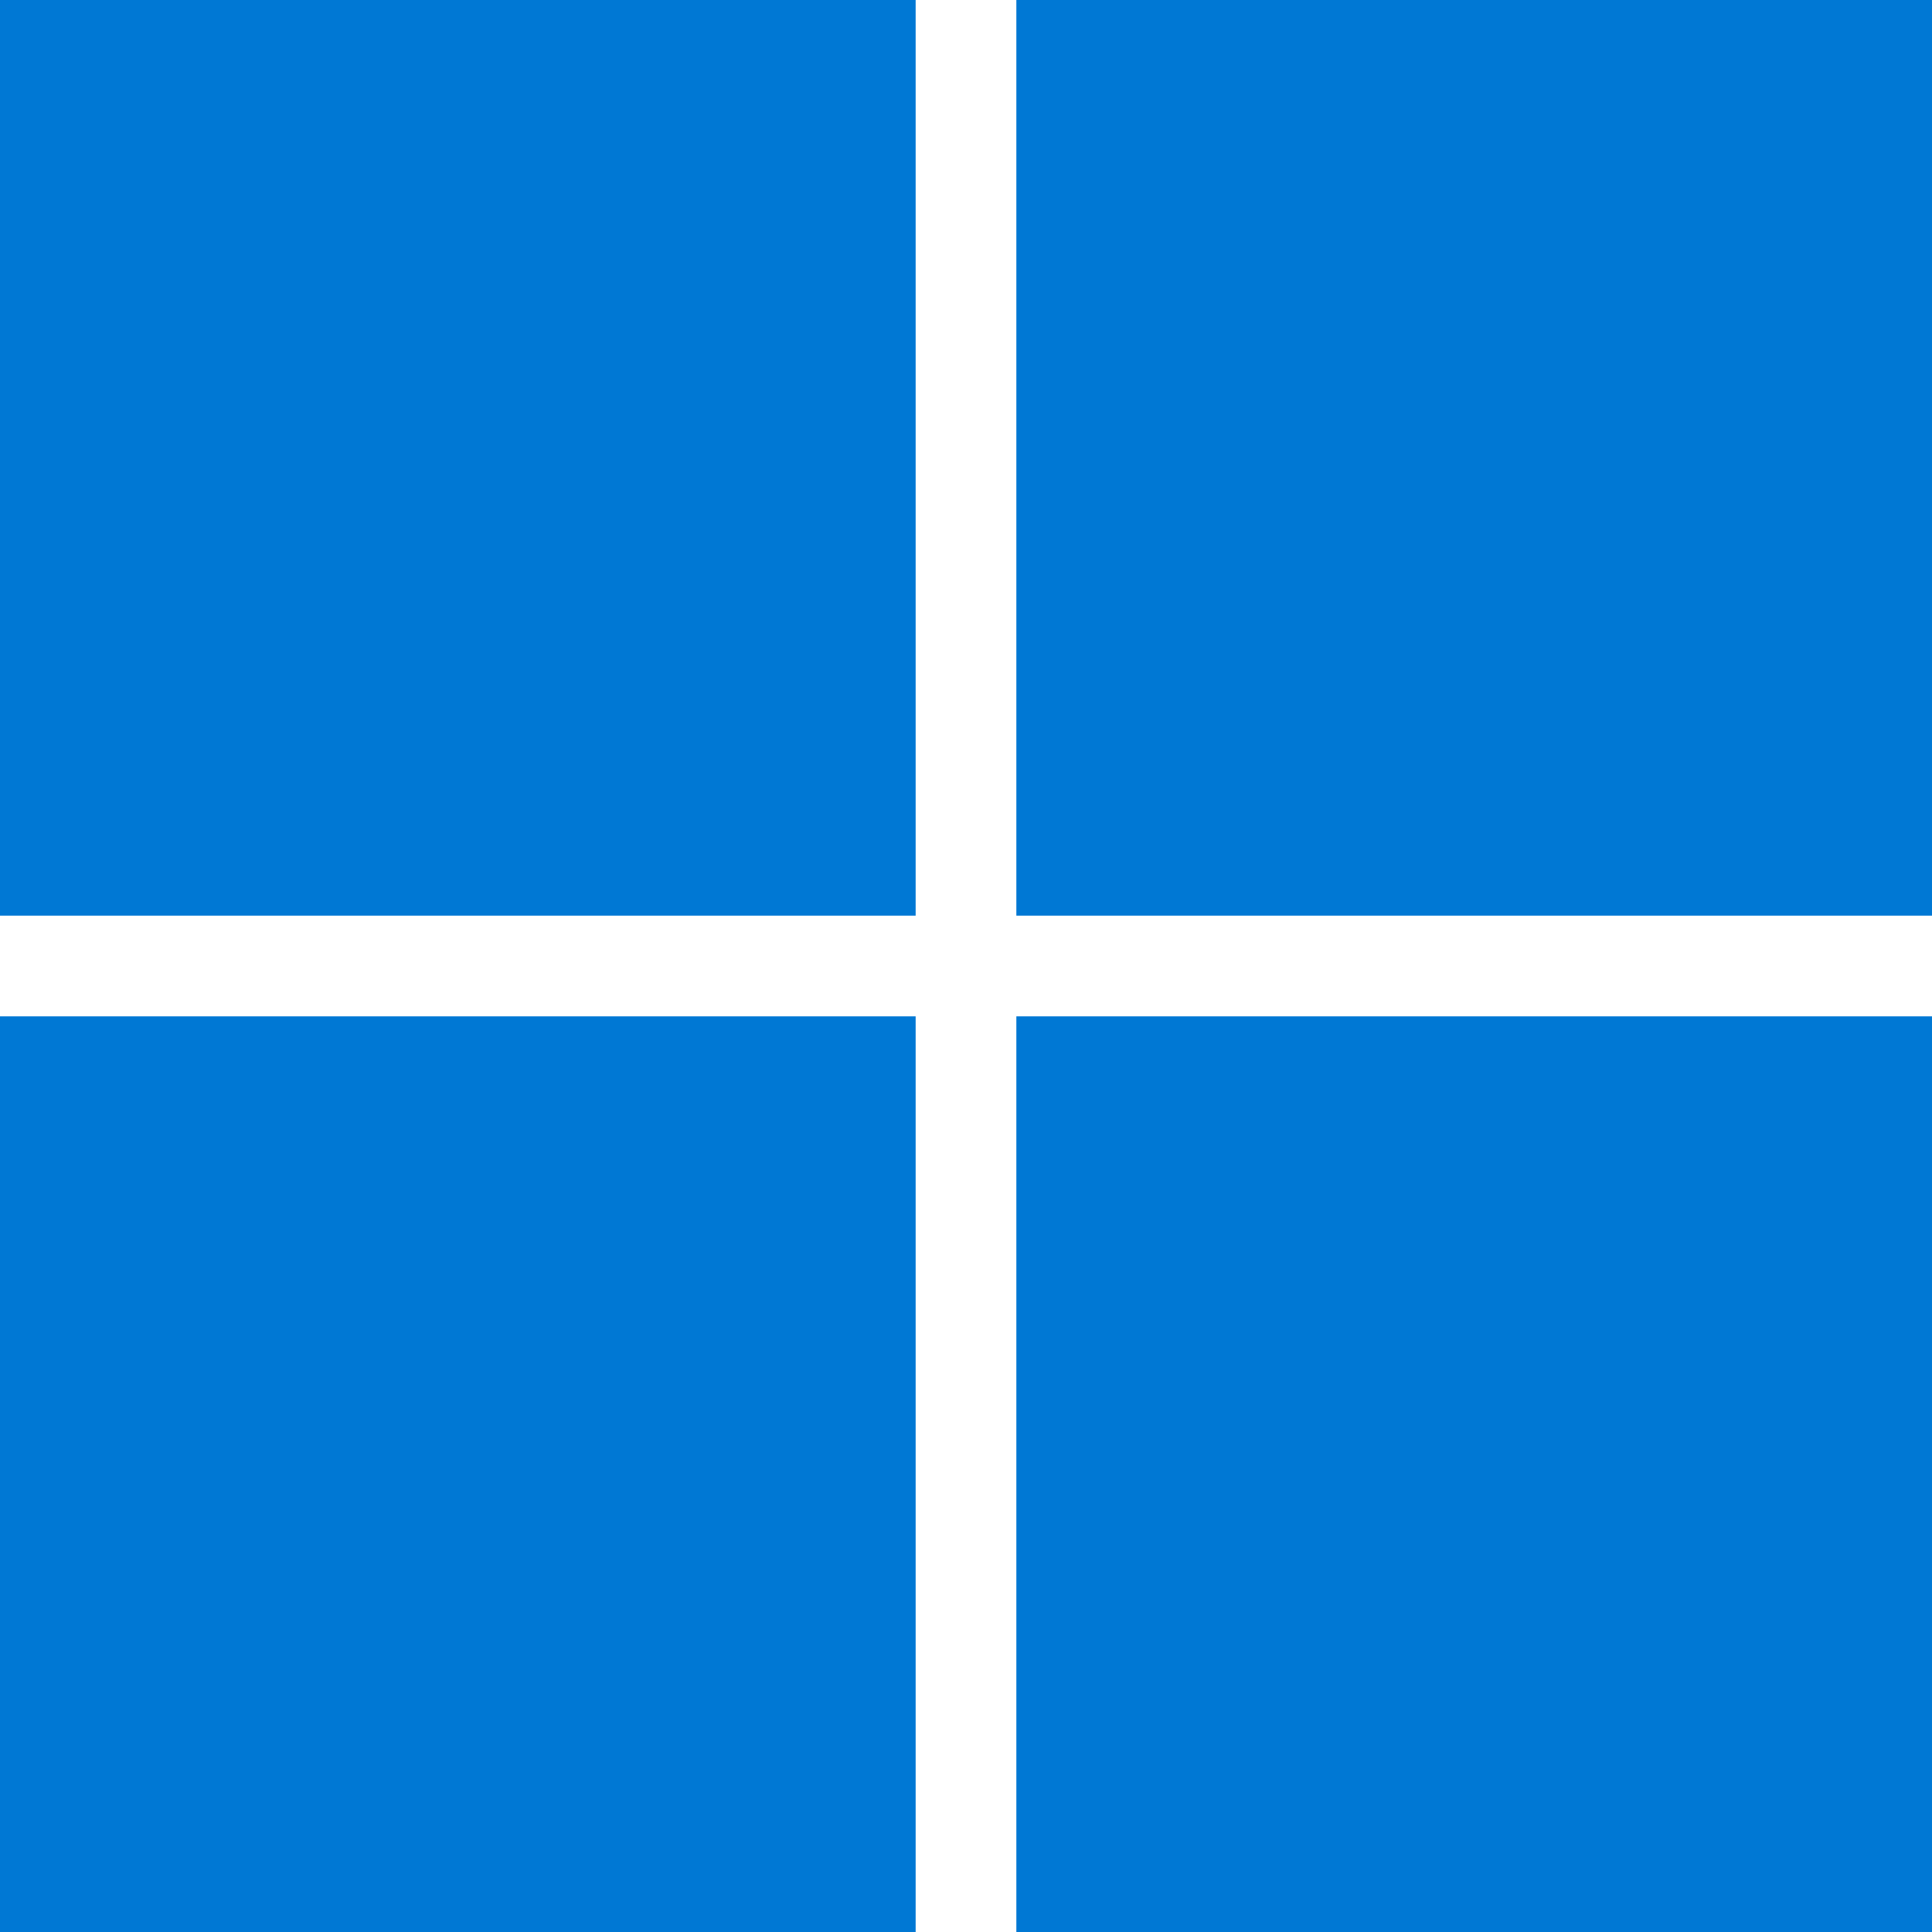
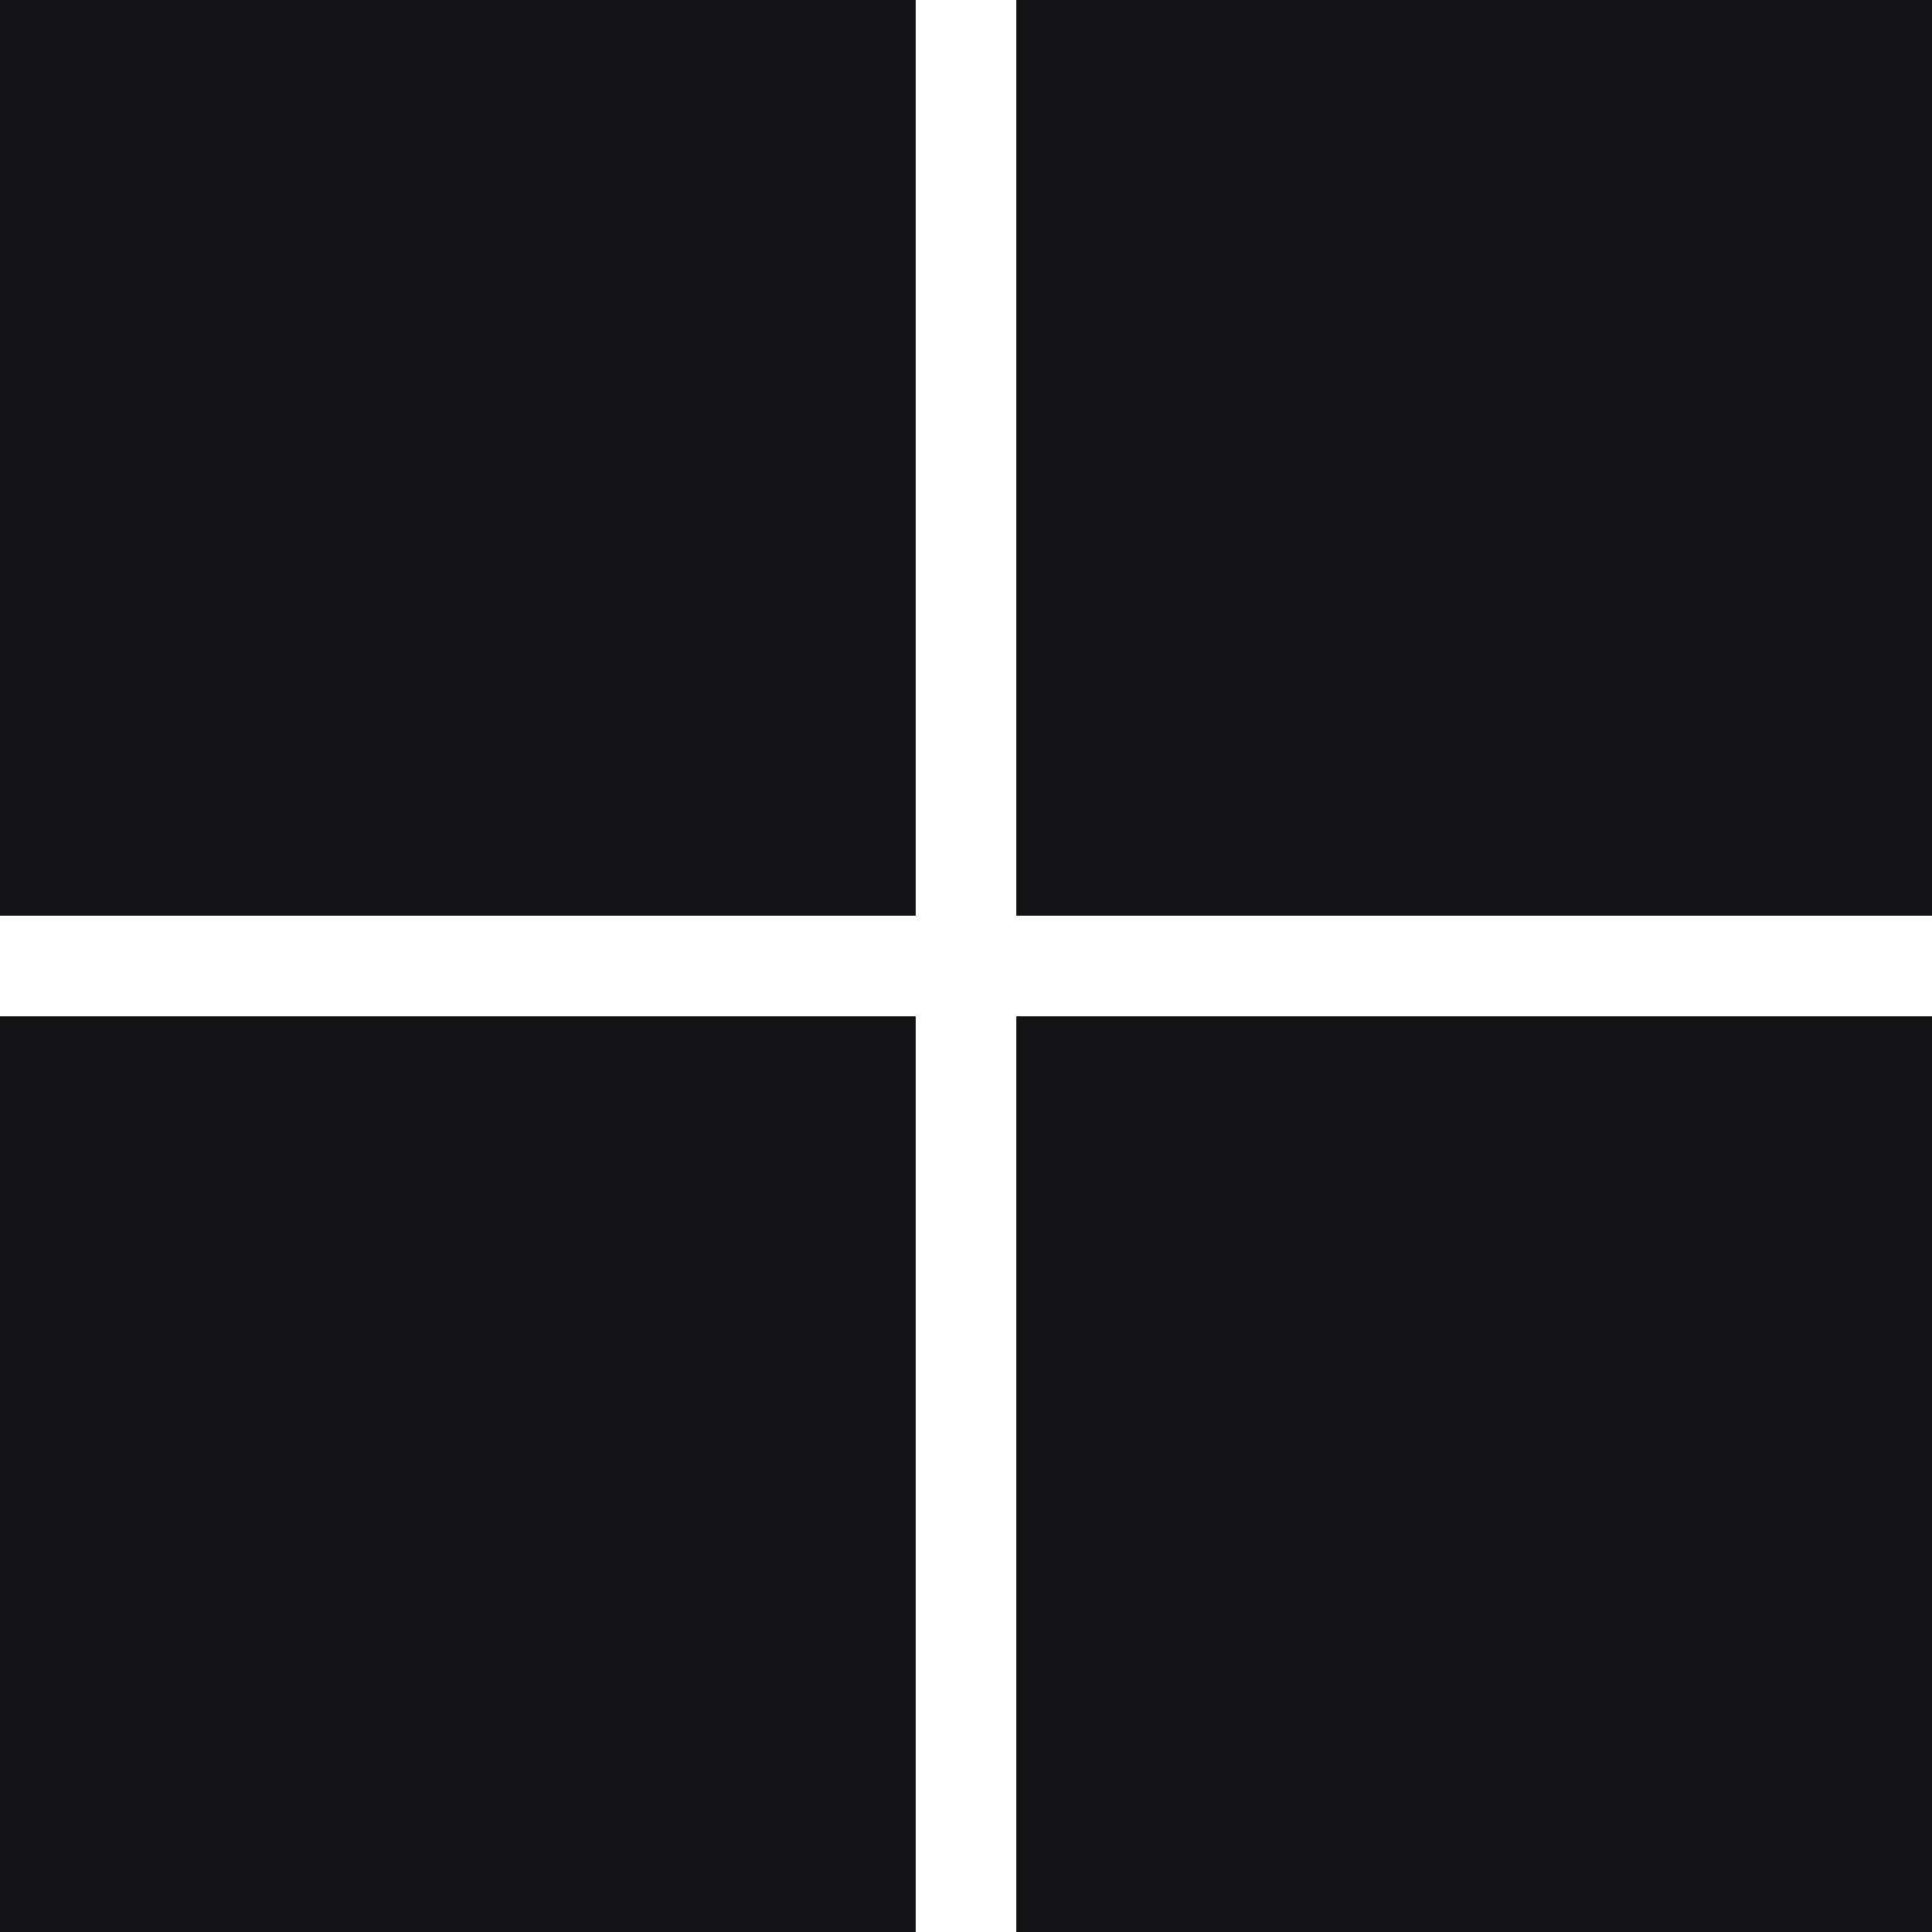
<svg xmlns="http://www.w3.org/2000/svg" class="os" aria-hidden="true" focusable="false" viewBox="0 0 256 256" color="rgb(255, 255, 255)" fill="rgb(0, 0, 0)" fill-opacity="1" fill-rule="nonzero" stroke="none" stroke-width="1px" stroke-linecap="butt" stroke-linejoin="miter" stroke-miterlimit="4" stroke-dasharray="none" stroke-dashoffset="0px" stroke-opacity="1" opacity="1" clip-path="none" mask="none" stop-color="rgb(0, 0, 0)" stop-opacity="1">
  <g color="rgb(255, 255, 255)" fill="rgb(0, 0, 0)" fill-opacity="1" fill-rule="nonzero" stroke="none" stroke-width="1px" stroke-linecap="butt" stroke-linejoin="miter" stroke-miterlimit="4" stroke-dasharray="none" stroke-dashoffset="0px" stroke-opacity="1" opacity="1" clip-path="none" mask="none" stop-color="rgb(0, 0, 0)" stop-opacity="1">
-     <path d="M0,2.84217094e-14 L121.329,2.84217094e-14 L121.329,121.329 L0,121.329 L0,2.84217094e-14 Z M134.671,2.84217094e-14 L256,2.84217094e-14 L256,121.329 L134.671,121.329 L134.671,2.84217094e-14 Z M0,134.671 L121.329,134.671 L121.329,256 L0,256 L0,134.671 Z M134.671,134.671 L256,134.671 L256,256 L134.671,256 L134.671,134.671 Z" fill="rgb(0, 120, 212)" color="rgb(255, 255, 255)" fill-opacity="1" fill-rule="nonzero" stroke="none" stroke-width="1px" stroke-linecap="butt" stroke-linejoin="miter" stroke-miterlimit="4" stroke-dasharray="none" stroke-dashoffset="0px" stroke-opacity="1" opacity="1" clip-path="none" mask="none" stop-color="rgb(0, 0, 0)" stop-opacity="1" />
+     <path d="M0,2.84217094e-14 L121.329,2.84217094e-14 L121.329,121.329 L0,121.329 L0,2.84217094e-14 Z M134.671,2.84217094e-14 L256,2.84217094e-14 L256,121.329 L134.671,121.329 L134.671,2.84217094e-14 Z M0,134.671 L121.329,134.671 L121.329,256 L0,256 L0,134.671 Z M134.671,134.671 L256,134.671 L256,256 L134.671,256 L134.671,134.671 Z" fill="rgb(19, 19, 22)" color="rgb(255, 255, 255)" fill-opacity="1" fill-rule="nonzero" stroke="none" stroke-width="1px" stroke-linecap="butt" stroke-linejoin="miter" stroke-miterlimit="4" stroke-dasharray="none" stroke-dashoffset="0px" stroke-opacity="1" opacity="1" clip-path="none" mask="none" stop-color="rgb(0, 0, 0)" stop-opacity="1" />
  </g>
</svg>
